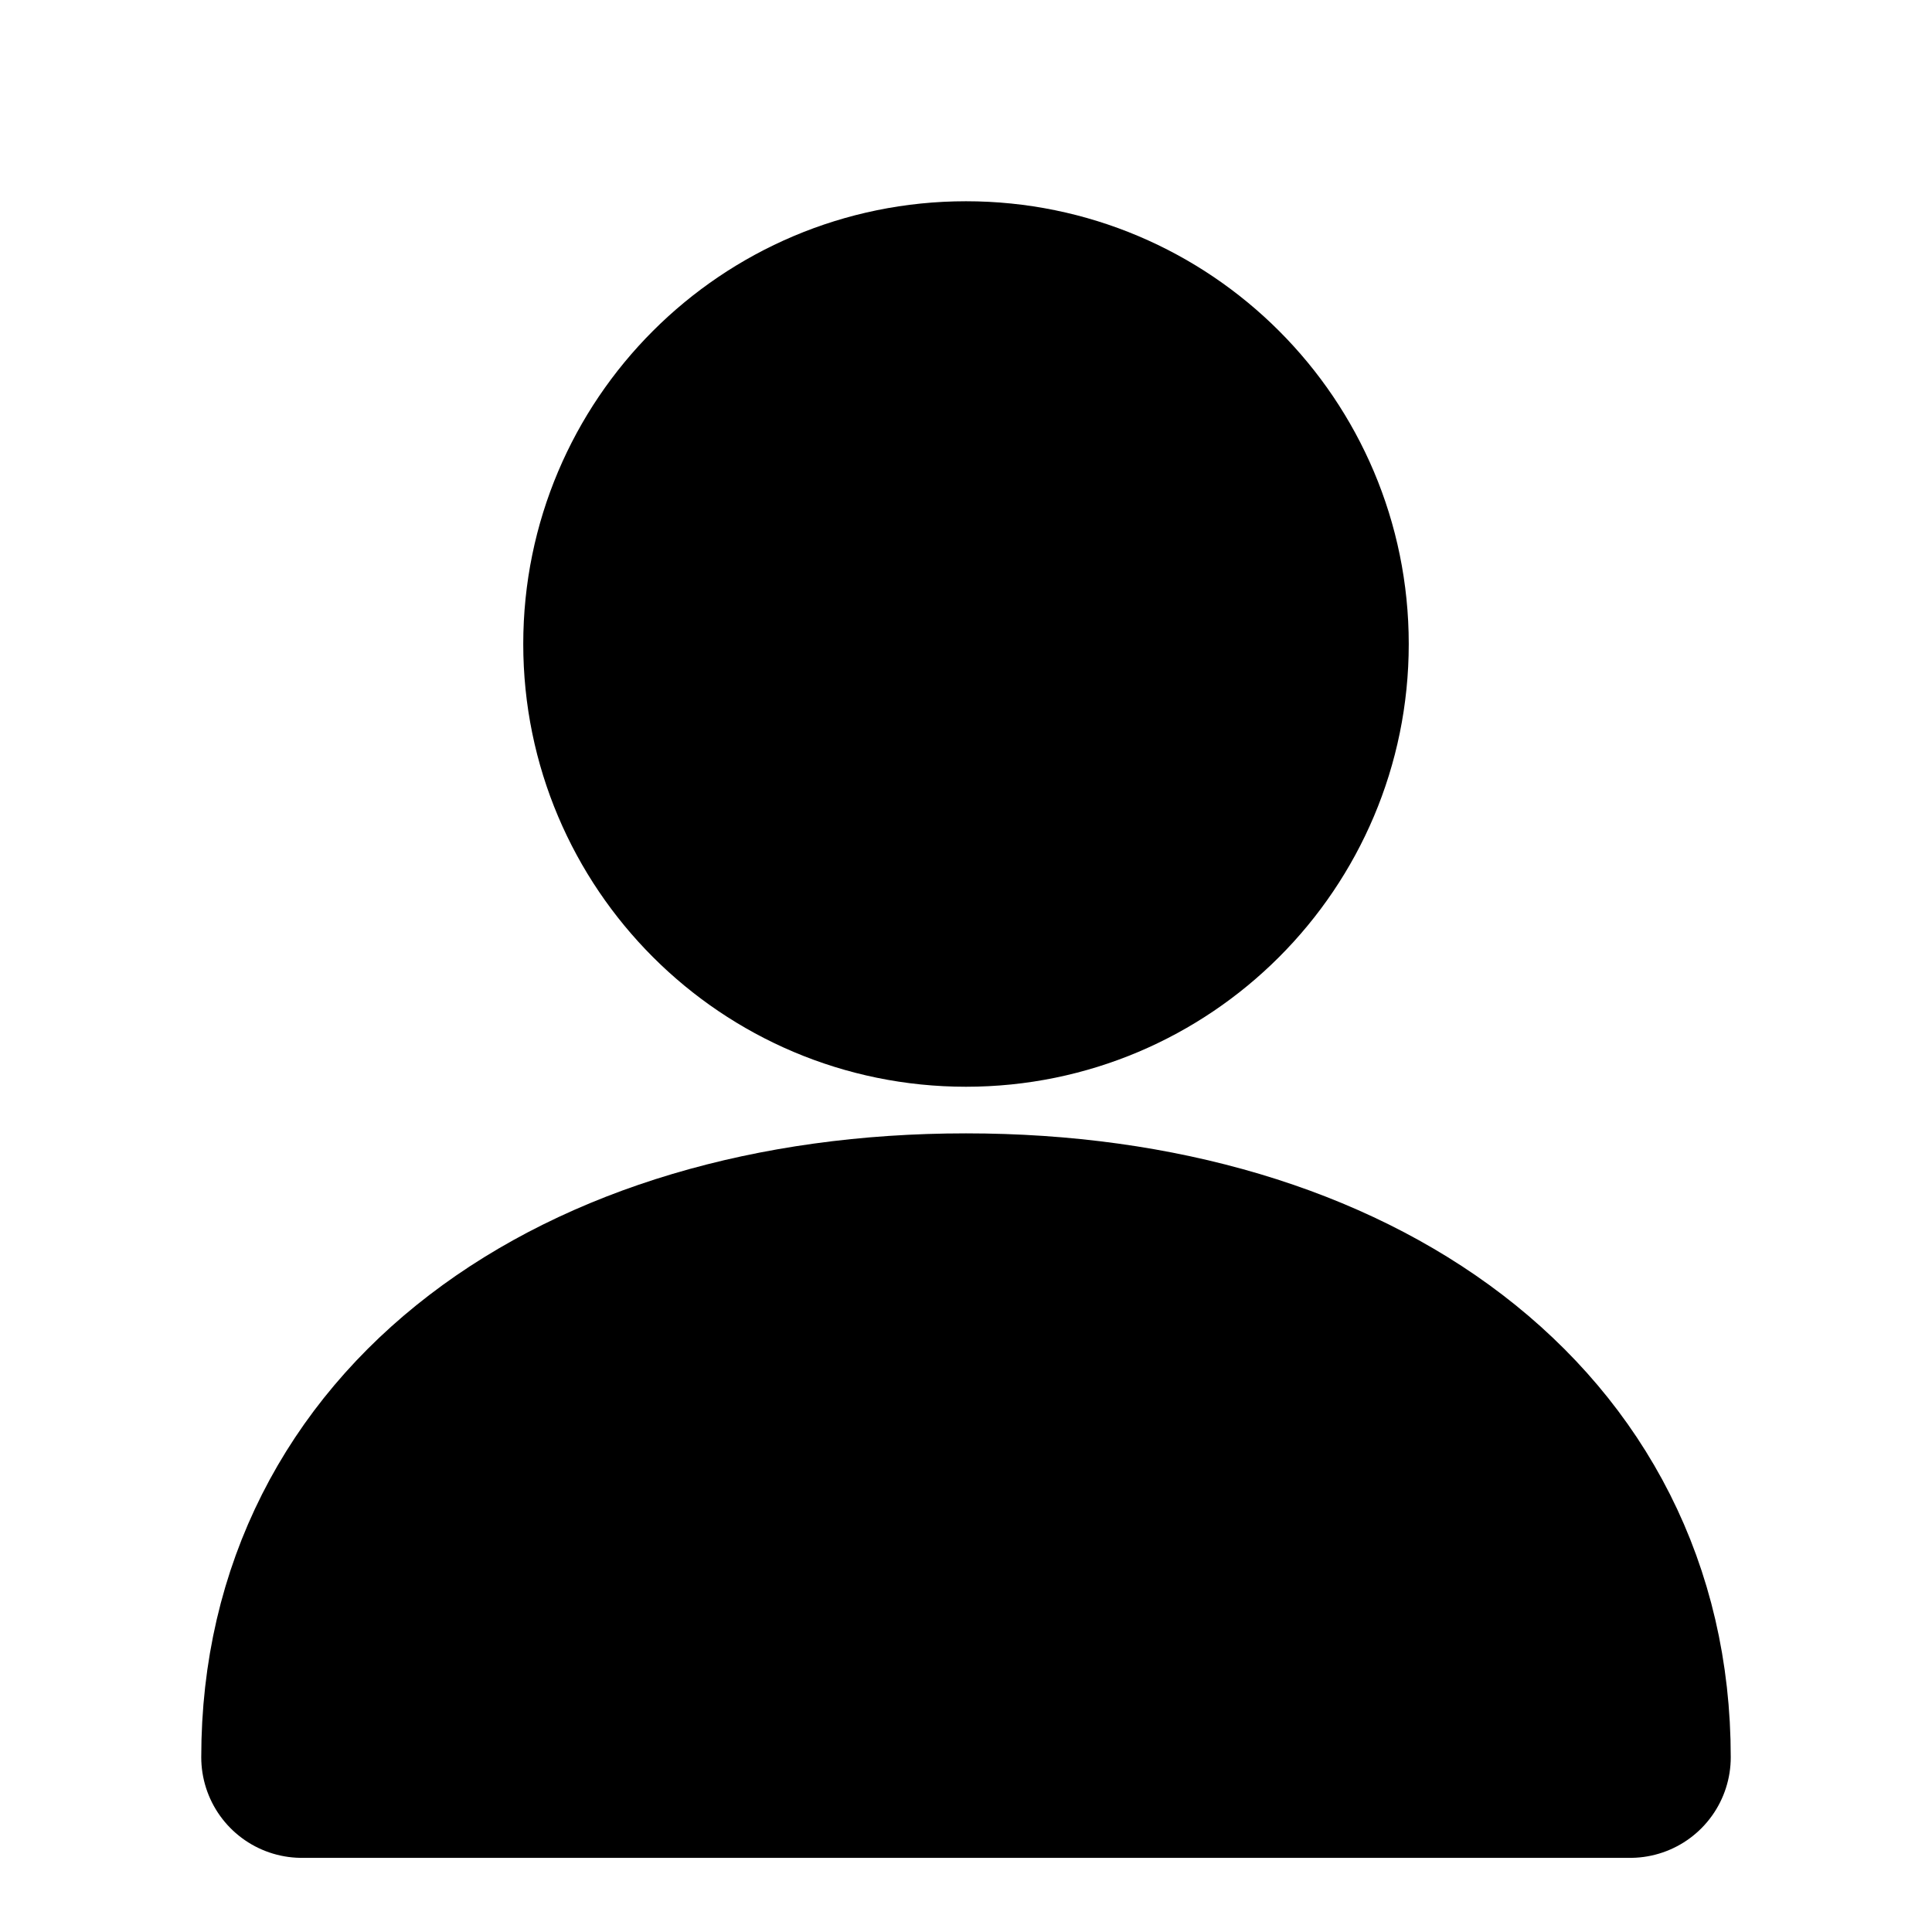
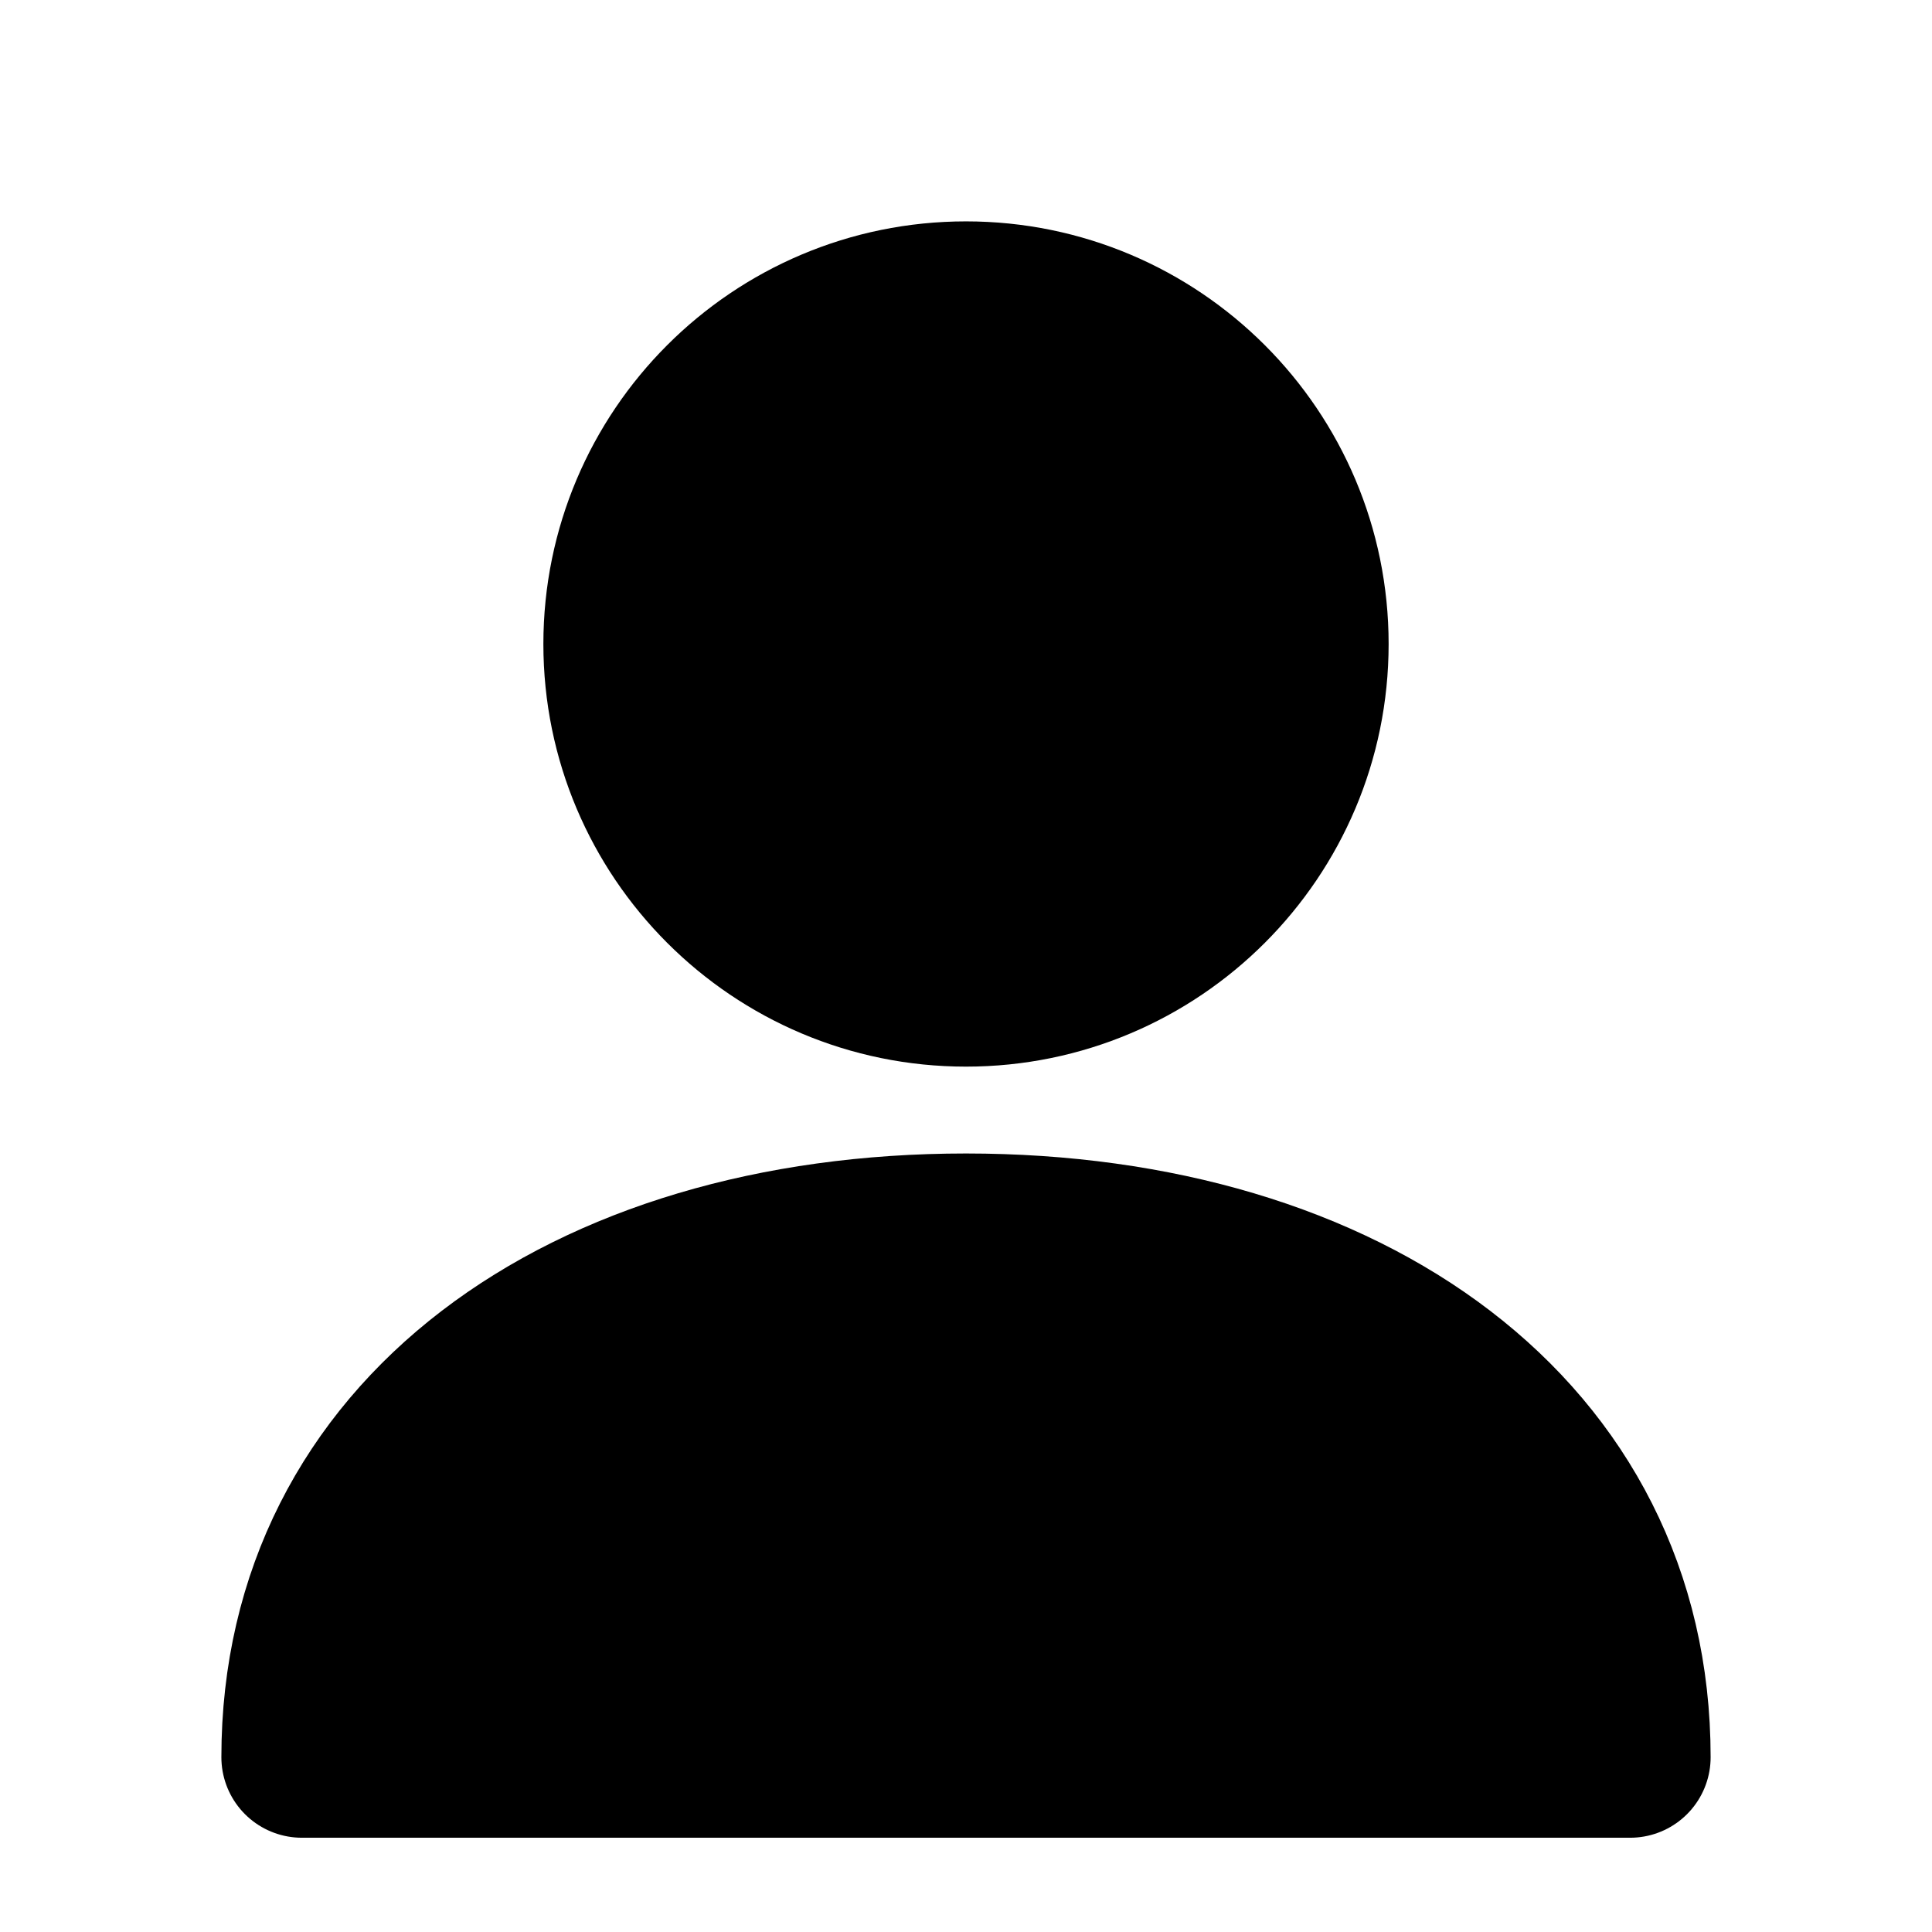
<svg xmlns="http://www.w3.org/2000/svg" width="24" height="24" viewBox="0 0 24 24" fill="none">
-   <path d="M12 12.25C14.347 12.25 16.25 10.347 16.25 8C16.25 5.653 14.347 3.75 12 3.75C9.653 3.75 7.75 5.653 7.75 8C7.75 10.347 9.653 12.25 12 12.25Z" fill="black" stroke="black" stroke-width="2.5" stroke-linejoin="round" />
+   <path d="M12 12.25C14.347 12.25 16.25 10.347 16.25 8C16.25 5.653 14.347 3.75 12 3.75C9.653 3.75 7.75 5.653 7.75 8C7.75 10.347 9.653 12.25 12 12.25Z" fill="black" stroke="black" stroke-width="2.0" stroke-linejoin="round" />
  <path d="M3.75 21.829C3.75 17.829 7.25 15.329 12 15.329C16.75 15.329 20.25 17.829 20.25 21.829" fill="black" />
-   <path d="M3.75 21.829C3.75 17.829 7.25 15.329 12 15.329C16.75 15.329 20.25 17.829 20.25 21.829H3.75Z" stroke="black" stroke-width="2.5" stroke-linecap="round" stroke-linejoin="round" />
+   <path d="M3.75 21.829C3.75 17.829 7.25 15.329 12 15.329C16.75 15.329 20.25 17.829 20.25 21.829H3.75Z" stroke="black" stroke-width="2.0" stroke-linecap="round" stroke-linejoin="round" />
</svg>
